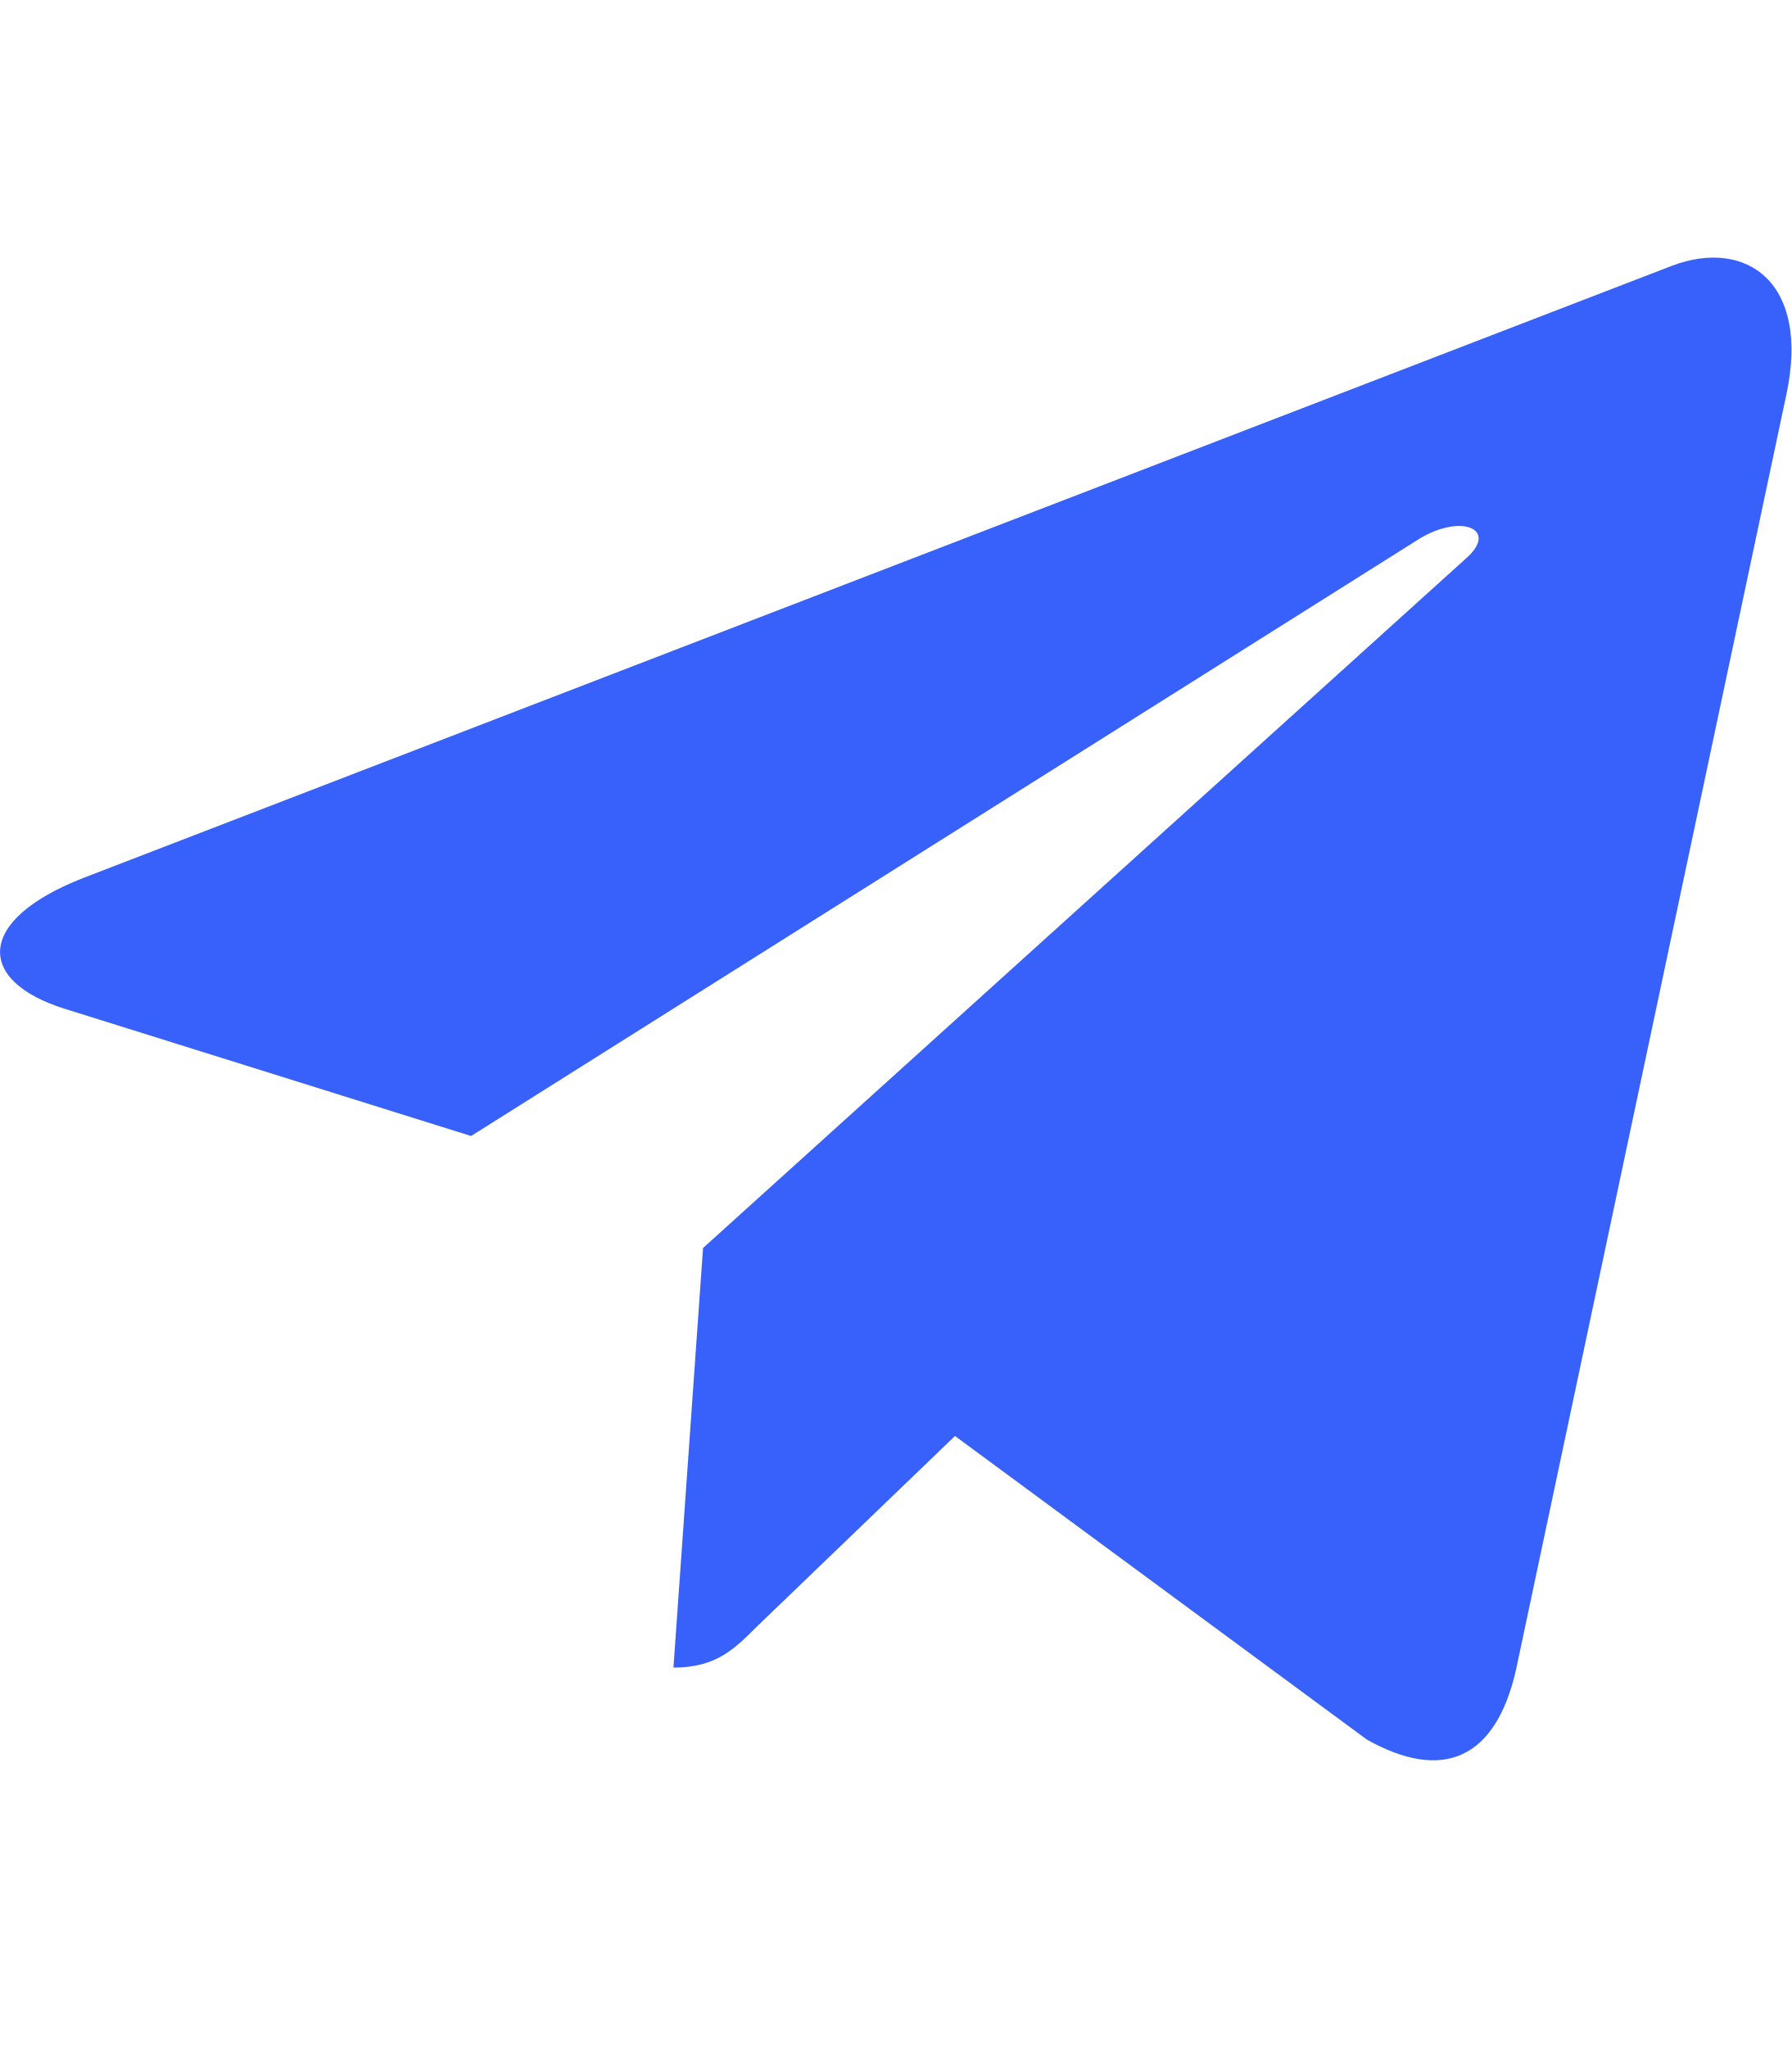
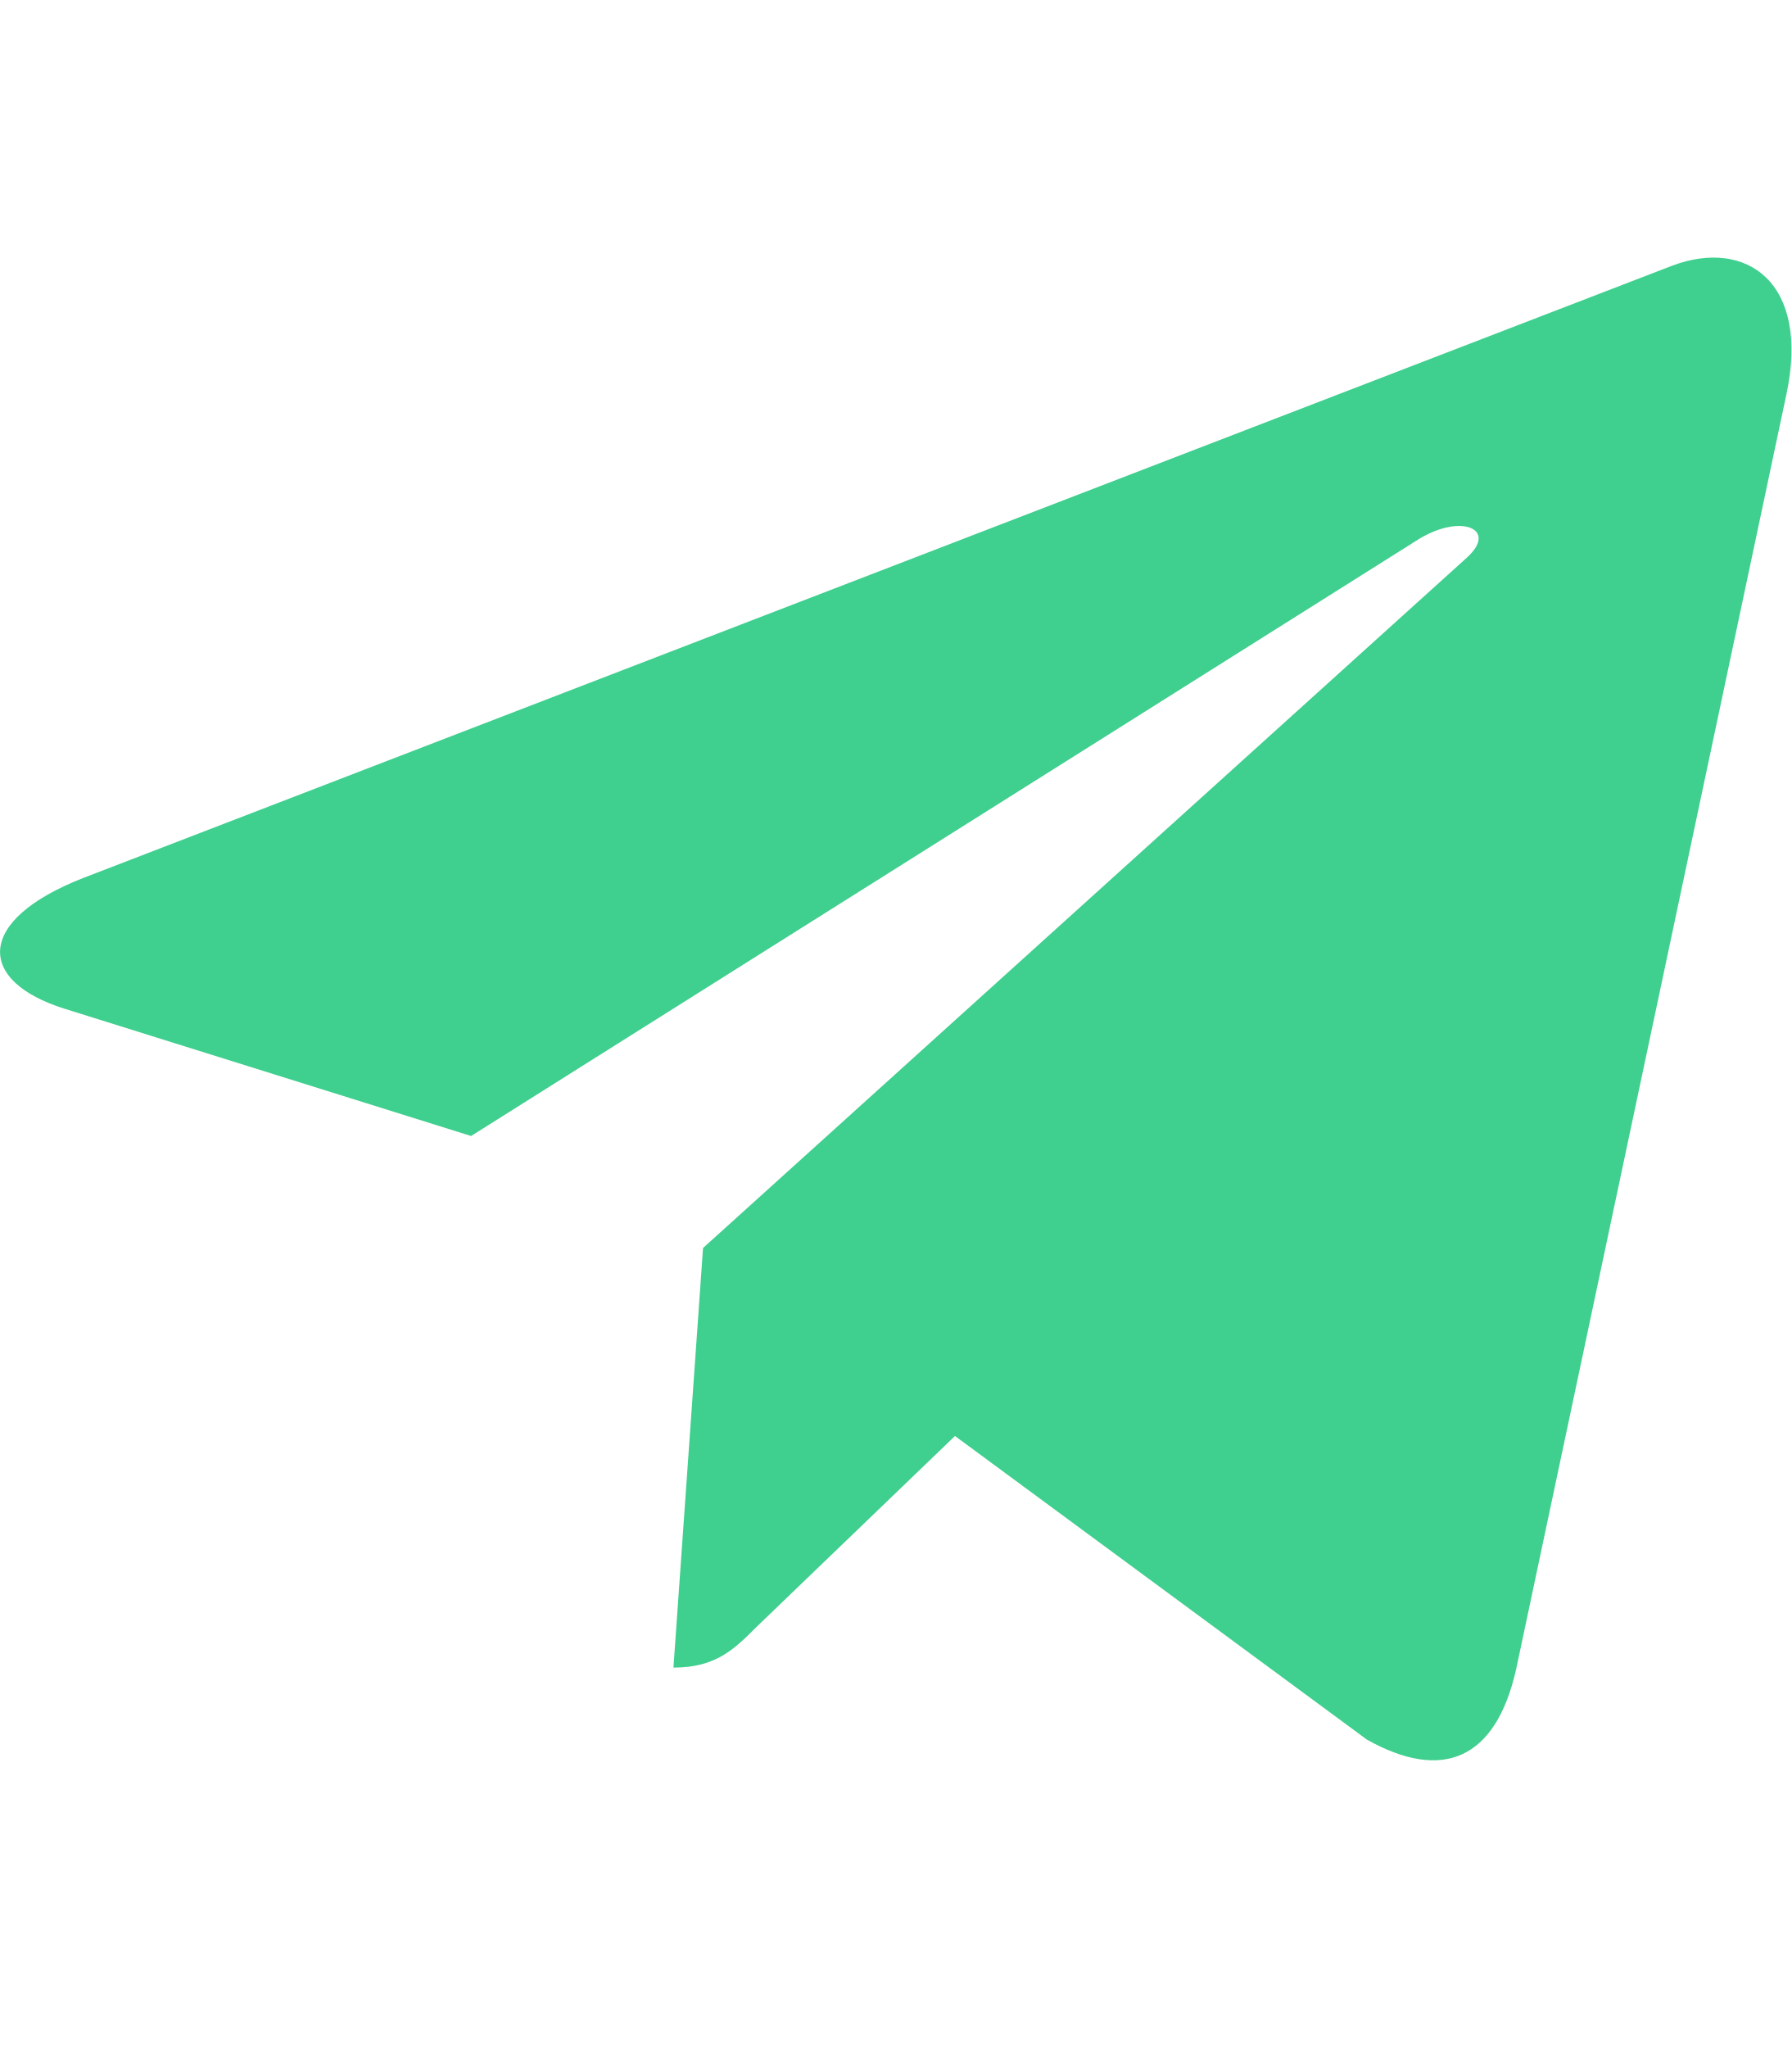
<svg xmlns="http://www.w3.org/2000/svg" version="1.1" id="Layer_1" x="0px" y="0px" viewBox="0 0 448 512" style="enable-background:new 0 0 448 512;" xml:space="preserve">
  <style type="text/css">
- 	.st0{fill:#3861FB;}
+ 	.st0{fill:#3FCF8E;}
</style>
  <path class="st0" d="M446.7,98.6l-67.6,318.8c-5.1,22.5-18.4,28.1-37.3,17.5l-103-75.9l-49.7,47.8c-5.5,5.5-10.1,10.1-20.7,10.1  l7.4-104.9l190.9-172.5c8.3-7.4-1.8-11.5-12.9-4.1L117.8,284L16.2,252.2c-22.1-6.9-22.5-22.1,4.6-32.7L418.2,66.4  C436.6,59.5,452.7,70.5,446.7,98.6z" />
</svg>
